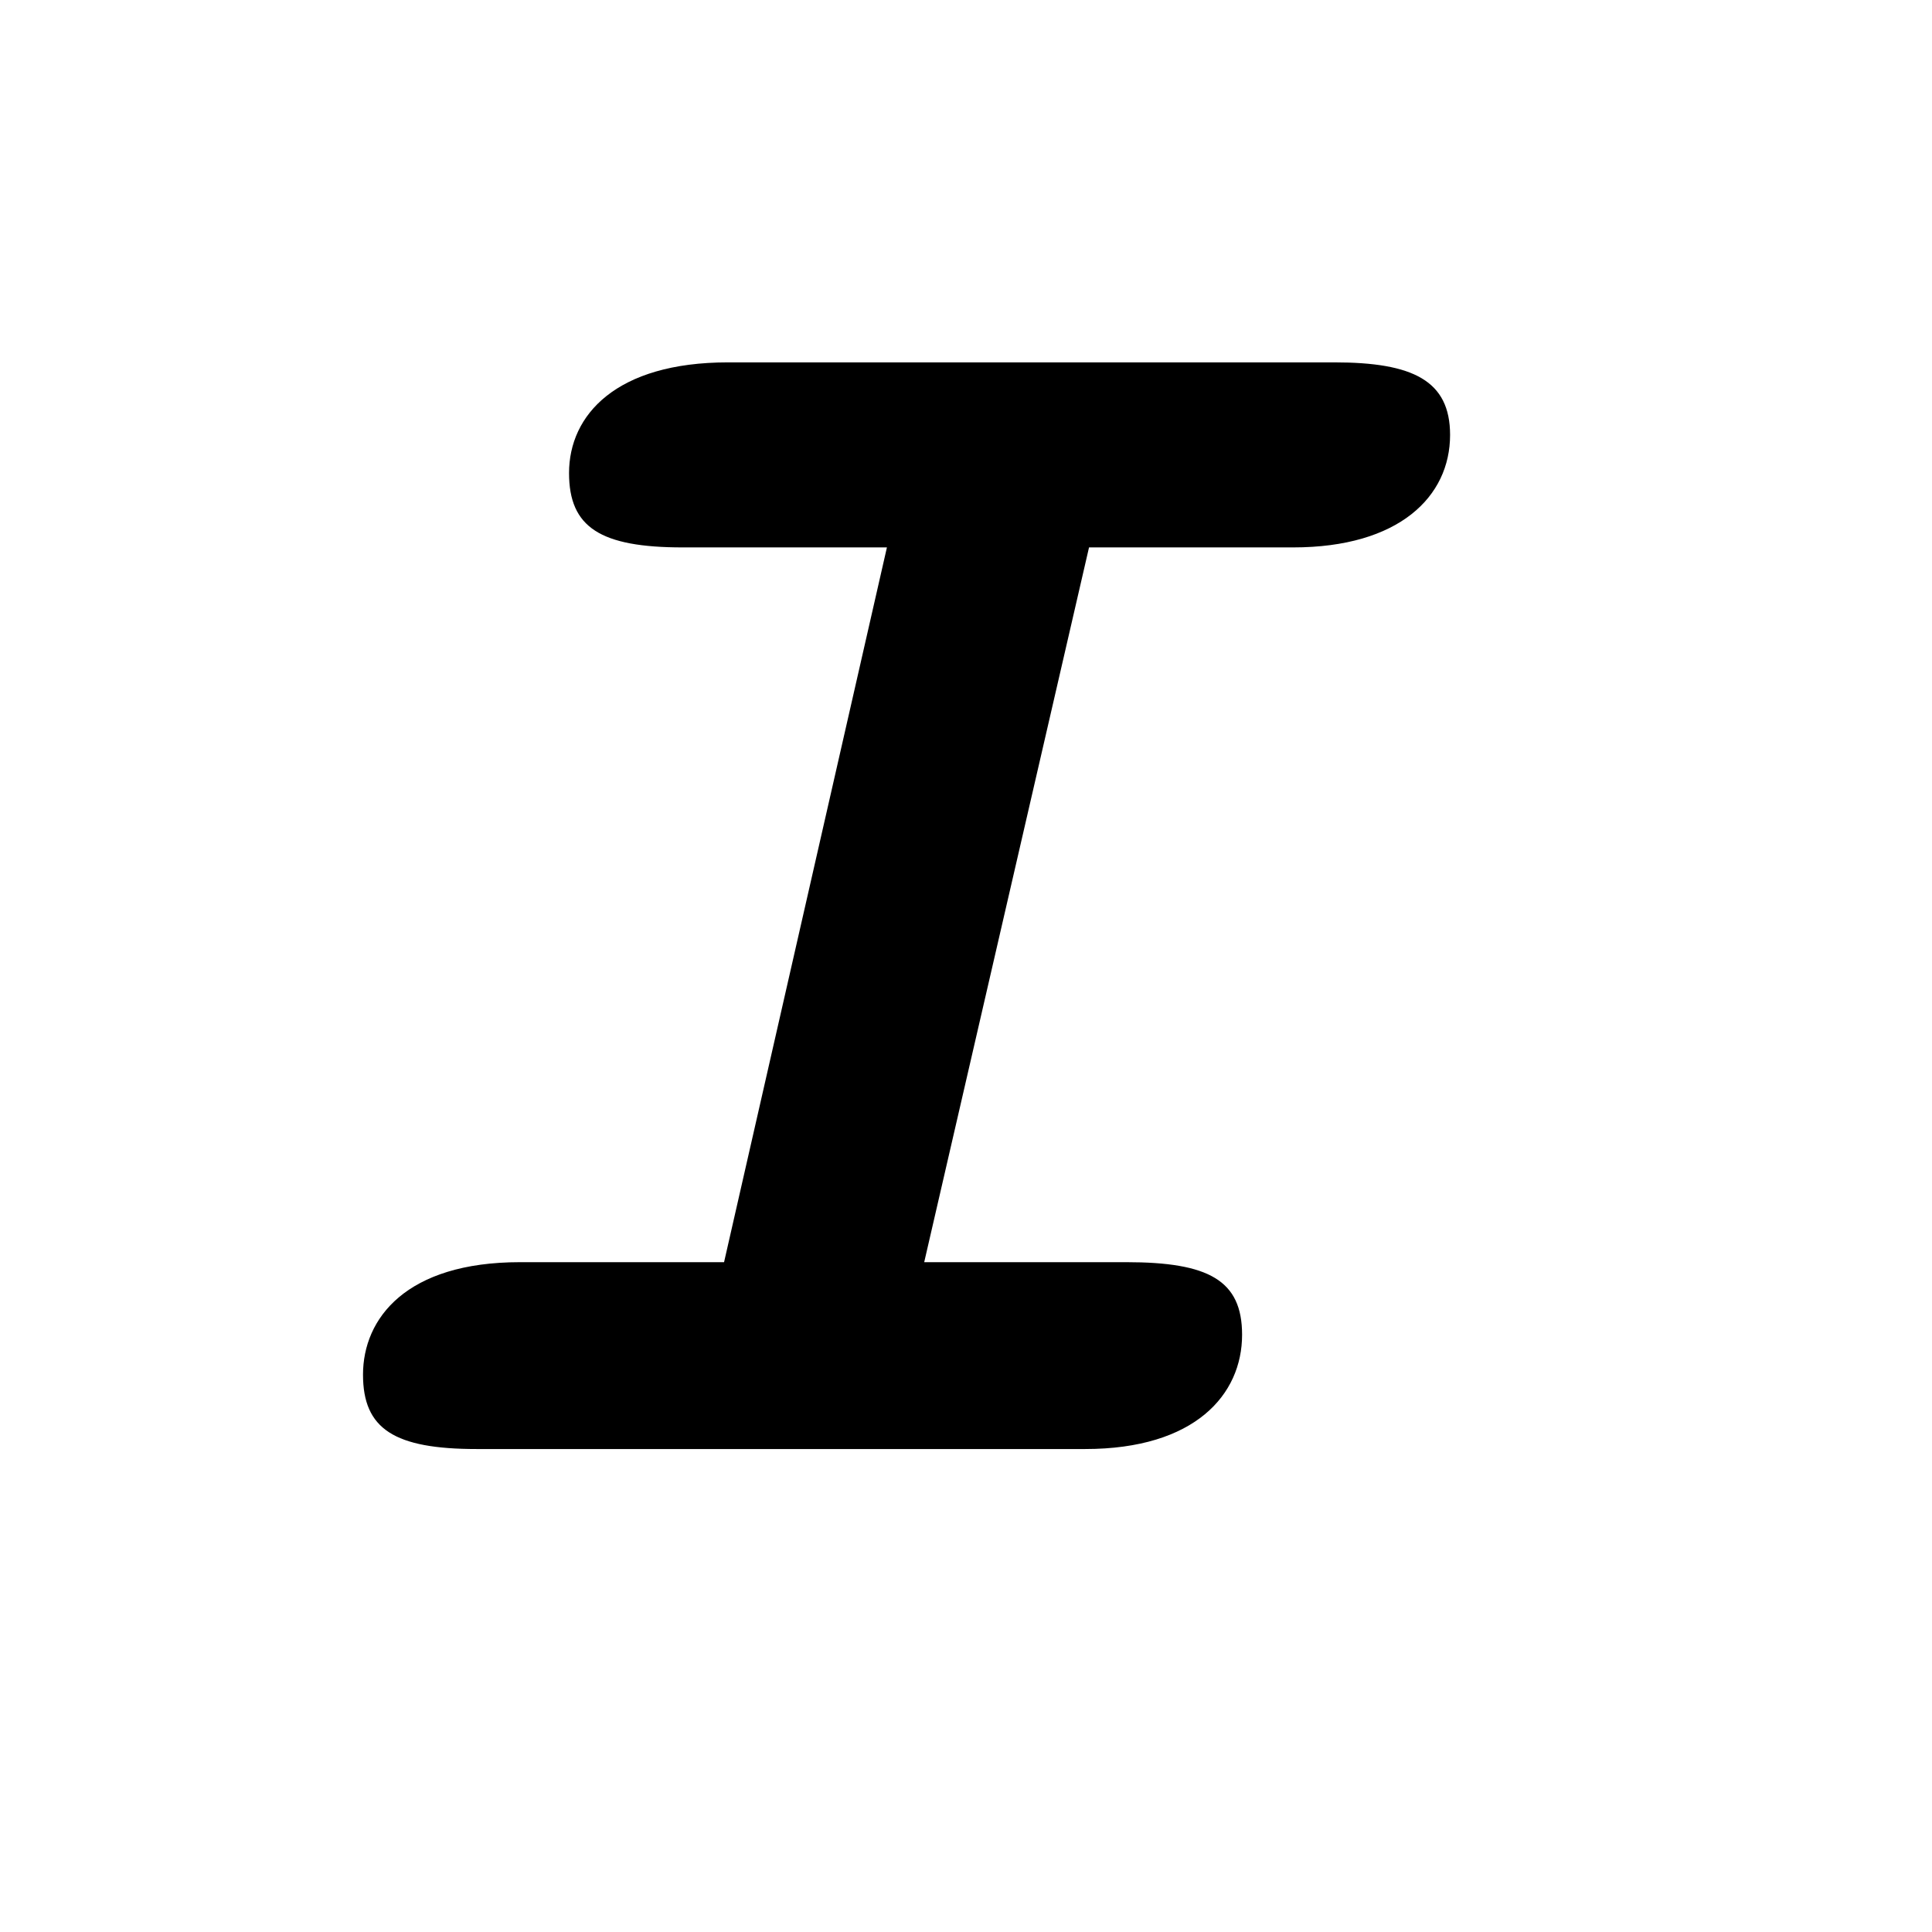
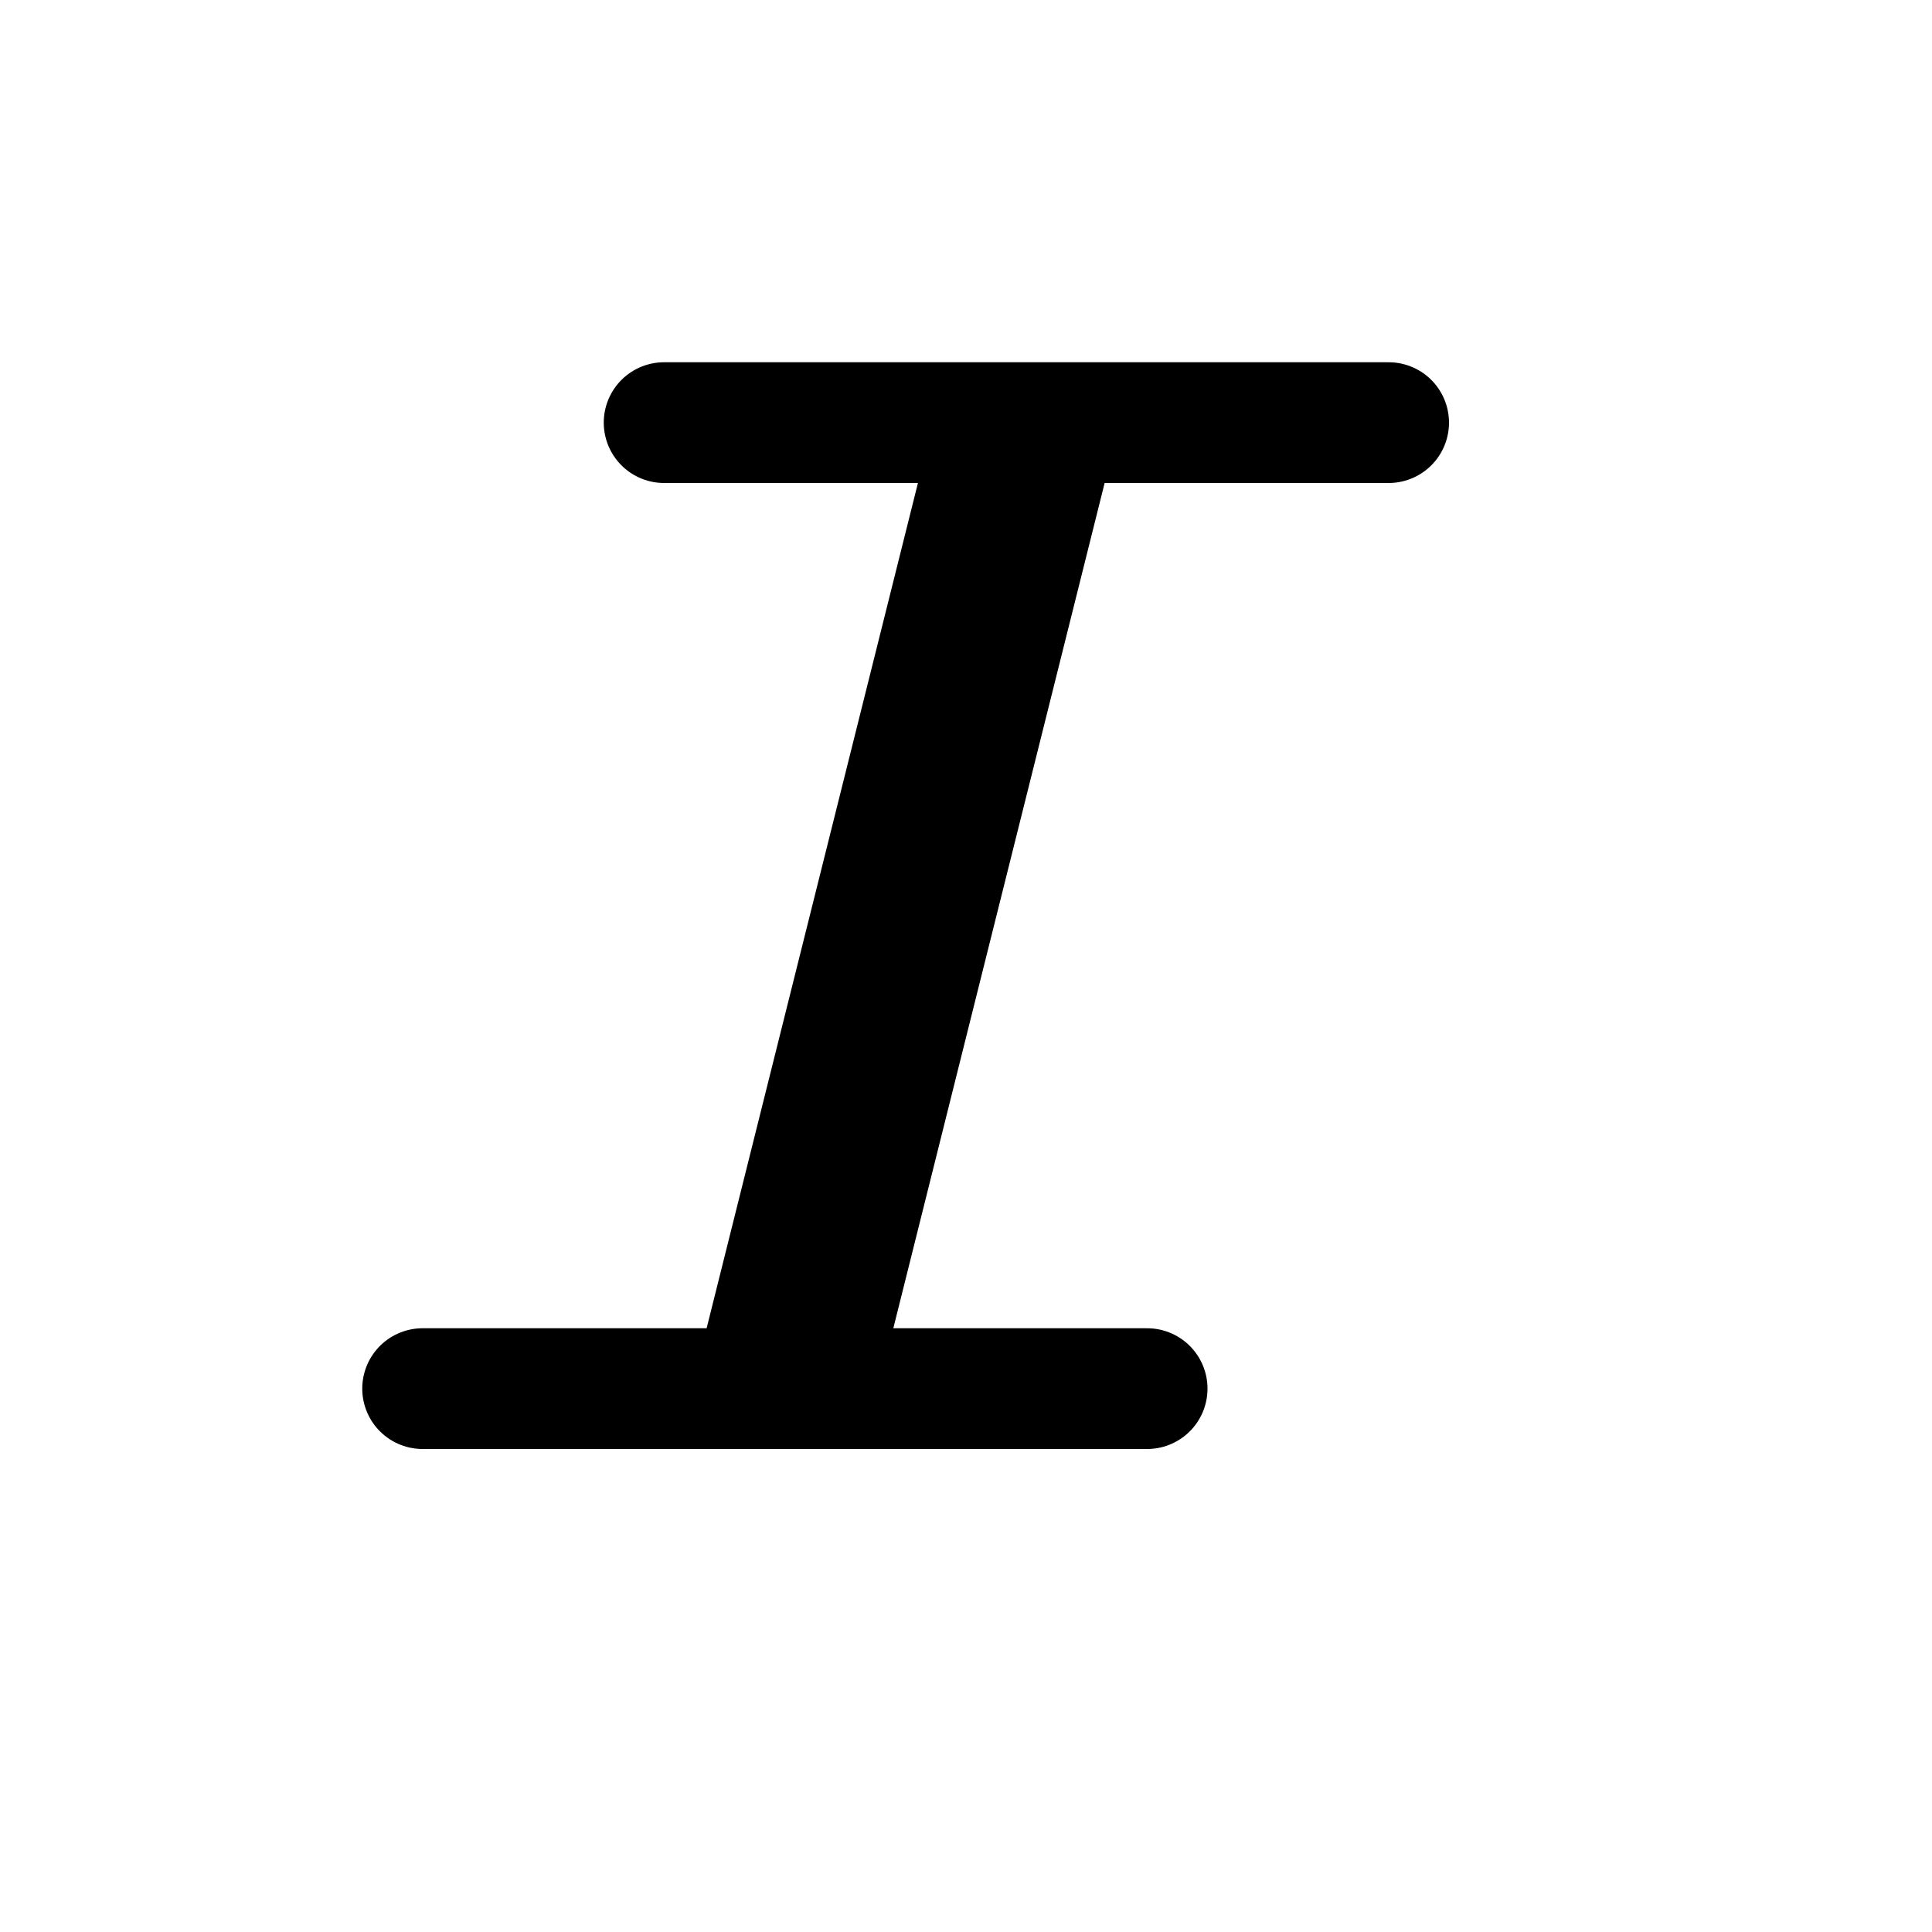
<svg xmlns="http://www.w3.org/2000/svg" xmlns:xlink="http://www.w3.org/1999/xlink" width="16" height="16" id="svg25490" version="1.1" xml:space="preserve">
  <defs id="defs25492">
    <linearGradient xlink:href="#linearGradient11290" id="linearGradient8238" gradientUnits="userSpaceOnUse" x1="12.518" y1="1037.615" x2="12.518" y2="1044.481" />
    <linearGradient id="linearGradient11290">
      <stop style="stop-color:#567ead;stop-opacity:1" offset="0" id="stop11292" />
      <stop style="stop-color:#35679d;stop-opacity:1" offset="1" id="stop11294" />
    </linearGradient>
    <linearGradient xlink:href="#linearGradient11290" id="linearGradient25512" gradientUnits="userSpaceOnUse" x1="12.518" y1="1037.615" x2="12.518" y2="1044.481" />
    <linearGradient xlink:href="#linearGradient11290" id="linearGradient25520" gradientUnits="userSpaceOnUse" x1="12.518" y1="1037.615" x2="12.518" y2="1044.481" />
    <linearGradient xlink:href="#linearGradient11290" id="linearGradient7357" gradientUnits="userSpaceOnUse" x1="12.518" y1="1037.615" x2="12.518" y2="1044.481" />
    <linearGradient y2="373.229" x2="543.914" y1="373.229" x1="523.008" gradientTransform="translate(-60.5586,1.4188)" gradientUnits="userSpaceOnUse" id="linearGradient9459" xlink:href="#linearGradient3955" />
    <linearGradient id="linearGradient3955">
      <stop id="stop3957" offset="0" style="stop-color:#c38536;stop-opacity:1" />
      <stop style="stop-color:#f2dc91;stop-opacity:1" offset="0.154" id="stop3959" />
      <stop style="stop-color:#fbdc8b;stop-opacity:1" offset="0.5" id="stop3961" />
      <stop id="stop3963" offset="0.75" style="stop-color:#e6bd7a;stop-opacity:1" />
      <stop id="stop3965" offset="1" style="stop-color:#ba772f;stop-opacity:1" />
    </linearGradient>
    <linearGradient y2="1044.481" x2="12.518" y1="1037.615" x1="12.518" gradientUnits="userSpaceOnUse" id="linearGradient25569" xlink:href="#linearGradient11290" />
    <linearGradient y2="1044.481" x2="12.518" y1="1037.615" x1="12.518" gradientUnits="userSpaceOnUse" id="linearGradient25571" xlink:href="#linearGradient11290" />
    <linearGradient xlink:href="#linearGradient11290-0" id="linearGradient7357-5" gradientUnits="userSpaceOnUse" x1="12.518" y1="1037.615" x2="12.518" y2="1044.481" />
    <linearGradient id="linearGradient11290-0">
      <stop style="stop-color:#567ead;stop-opacity:1" offset="0" id="stop11292-3" />
      <stop style="stop-color:#35679d;stop-opacity:1" offset="1" id="stop11294-4" />
    </linearGradient>
    <linearGradient xlink:href="#linearGradient3967-5" id="linearGradient3939-2" gradientUnits="userSpaceOnUse" gradientTransform="translate(-61.36656,1.445386)" x1="531.093" y1="366.789" x2="531.093" y2="371.179" />
    <linearGradient id="linearGradient3967-5">
      <stop id="stop3969-3" offset="0" style="stop-color:#c48a4e;stop-opacity:1;" />
      <stop id="stop3971-6" offset="1" style="stop-color:#ad6c24;stop-opacity:1" />
    </linearGradient>
    <linearGradient xlink:href="#linearGradient3973-6" id="linearGradient4933-1" gradientUnits="userSpaceOnUse" gradientTransform="translate(-60.5586,0)" x1="538.006" y1="396.223" x2="538.006" y2="374.212" />
    <linearGradient id="linearGradient3973-6">
      <stop id="stop3975-0" offset="0" style="stop-color:#f8d078;stop-opacity:1" />
      <stop id="stop3977-3" offset="1" style="stop-color:#f8f0c8;stop-opacity:1" />
    </linearGradient>
    <linearGradient xlink:href="#linearGradient3949-4" id="linearGradient4935-8" gradientUnits="userSpaceOnUse" gradientTransform="translate(-60.5586,0)" x1="548.459" y1="398.988" x2="548.459" y2="373.771" />
    <linearGradient id="linearGradient3949-4">
      <stop style="stop-color:#9e6627;stop-opacity:1" offset="0" id="stop3951-7" />
      <stop style="stop-color:#c38536;stop-opacity:1" offset="1" id="stop3953-6" />
    </linearGradient>
    <linearGradient y2="373.229" x2="543.914" y1="373.229" x1="523.008" gradientTransform="translate(-60.5586,1.4188)" gradientUnits="userSpaceOnUse" id="linearGradient25567-7" xlink:href="#linearGradient3955-1" />
    <linearGradient id="linearGradient3955-1">
      <stop id="stop3957-4" offset="0" style="stop-color:#c38536;stop-opacity:1" />
      <stop style="stop-color:#f2dc91;stop-opacity:1" offset="0.154" id="stop3959-2" />
      <stop style="stop-color:#fbdc8b;stop-opacity:1" offset="0.5" id="stop3961-1" />
      <stop id="stop3963-4" offset="0.75" style="stop-color:#e6bd7a;stop-opacity:1" />
      <stop id="stop3965-5" offset="1" style="stop-color:#ba772f;stop-opacity:1" />
    </linearGradient>
    <linearGradient y2="373.229" x2="543.914" y1="373.229" x1="523.008" gradientTransform="translate(-60.5586,1.4188)" gradientUnits="userSpaceOnUse" id="linearGradient26656" xlink:href="#linearGradient3955-1" />
  </defs>
-   <text xml:space="preserve" style="font-style:italic;font-variant:normal;font-weight:bold;font-stretch:normal;font-size:16.055px;font-family:'TeX Gyre Cursor';-inkscape-font-specification:'TeX Gyre Cursor, Bold Italic';font-variant-ligatures:normal;font-variant-caps:normal;font-variant-numeric:normal;font-variant-east-asian:normal;fill:#000000;fill-opacity:1;stroke:none;stroke-width:1.204;stroke-linejoin:round;stroke-dashoffset:5.8;stroke-opacity:0.996" x="1.391" y="12.48" id="text2579" transform="scale(1.040017,0.9615229)">
-     <tspan id="tspan331" x="1.391" y="12.48" style="stroke-width:1.204">I</tspan>
-   </text>
+   <path style="fill:none;stroke:#000000;stroke-width:1;stroke-linecap:round;stroke-linejoin:round;stroke-dasharray:none" d="m 3.5,11.5 h 6" id="path6831" />
+   <path style="fill:none;stroke:#000000;stroke-width:1;stroke-linecap:round;stroke-linejoin:round;stroke-dasharray:none" d="m 5.5,3.5 h 6" id="path1347" />
+   <path style="fill:none;stroke:#000000;stroke-width:1.5;stroke-linecap:butt;stroke-linejoin:round;stroke-dasharray:none" d="m 6.5,11.5 2,-8" id="path1349" />
</svg>
